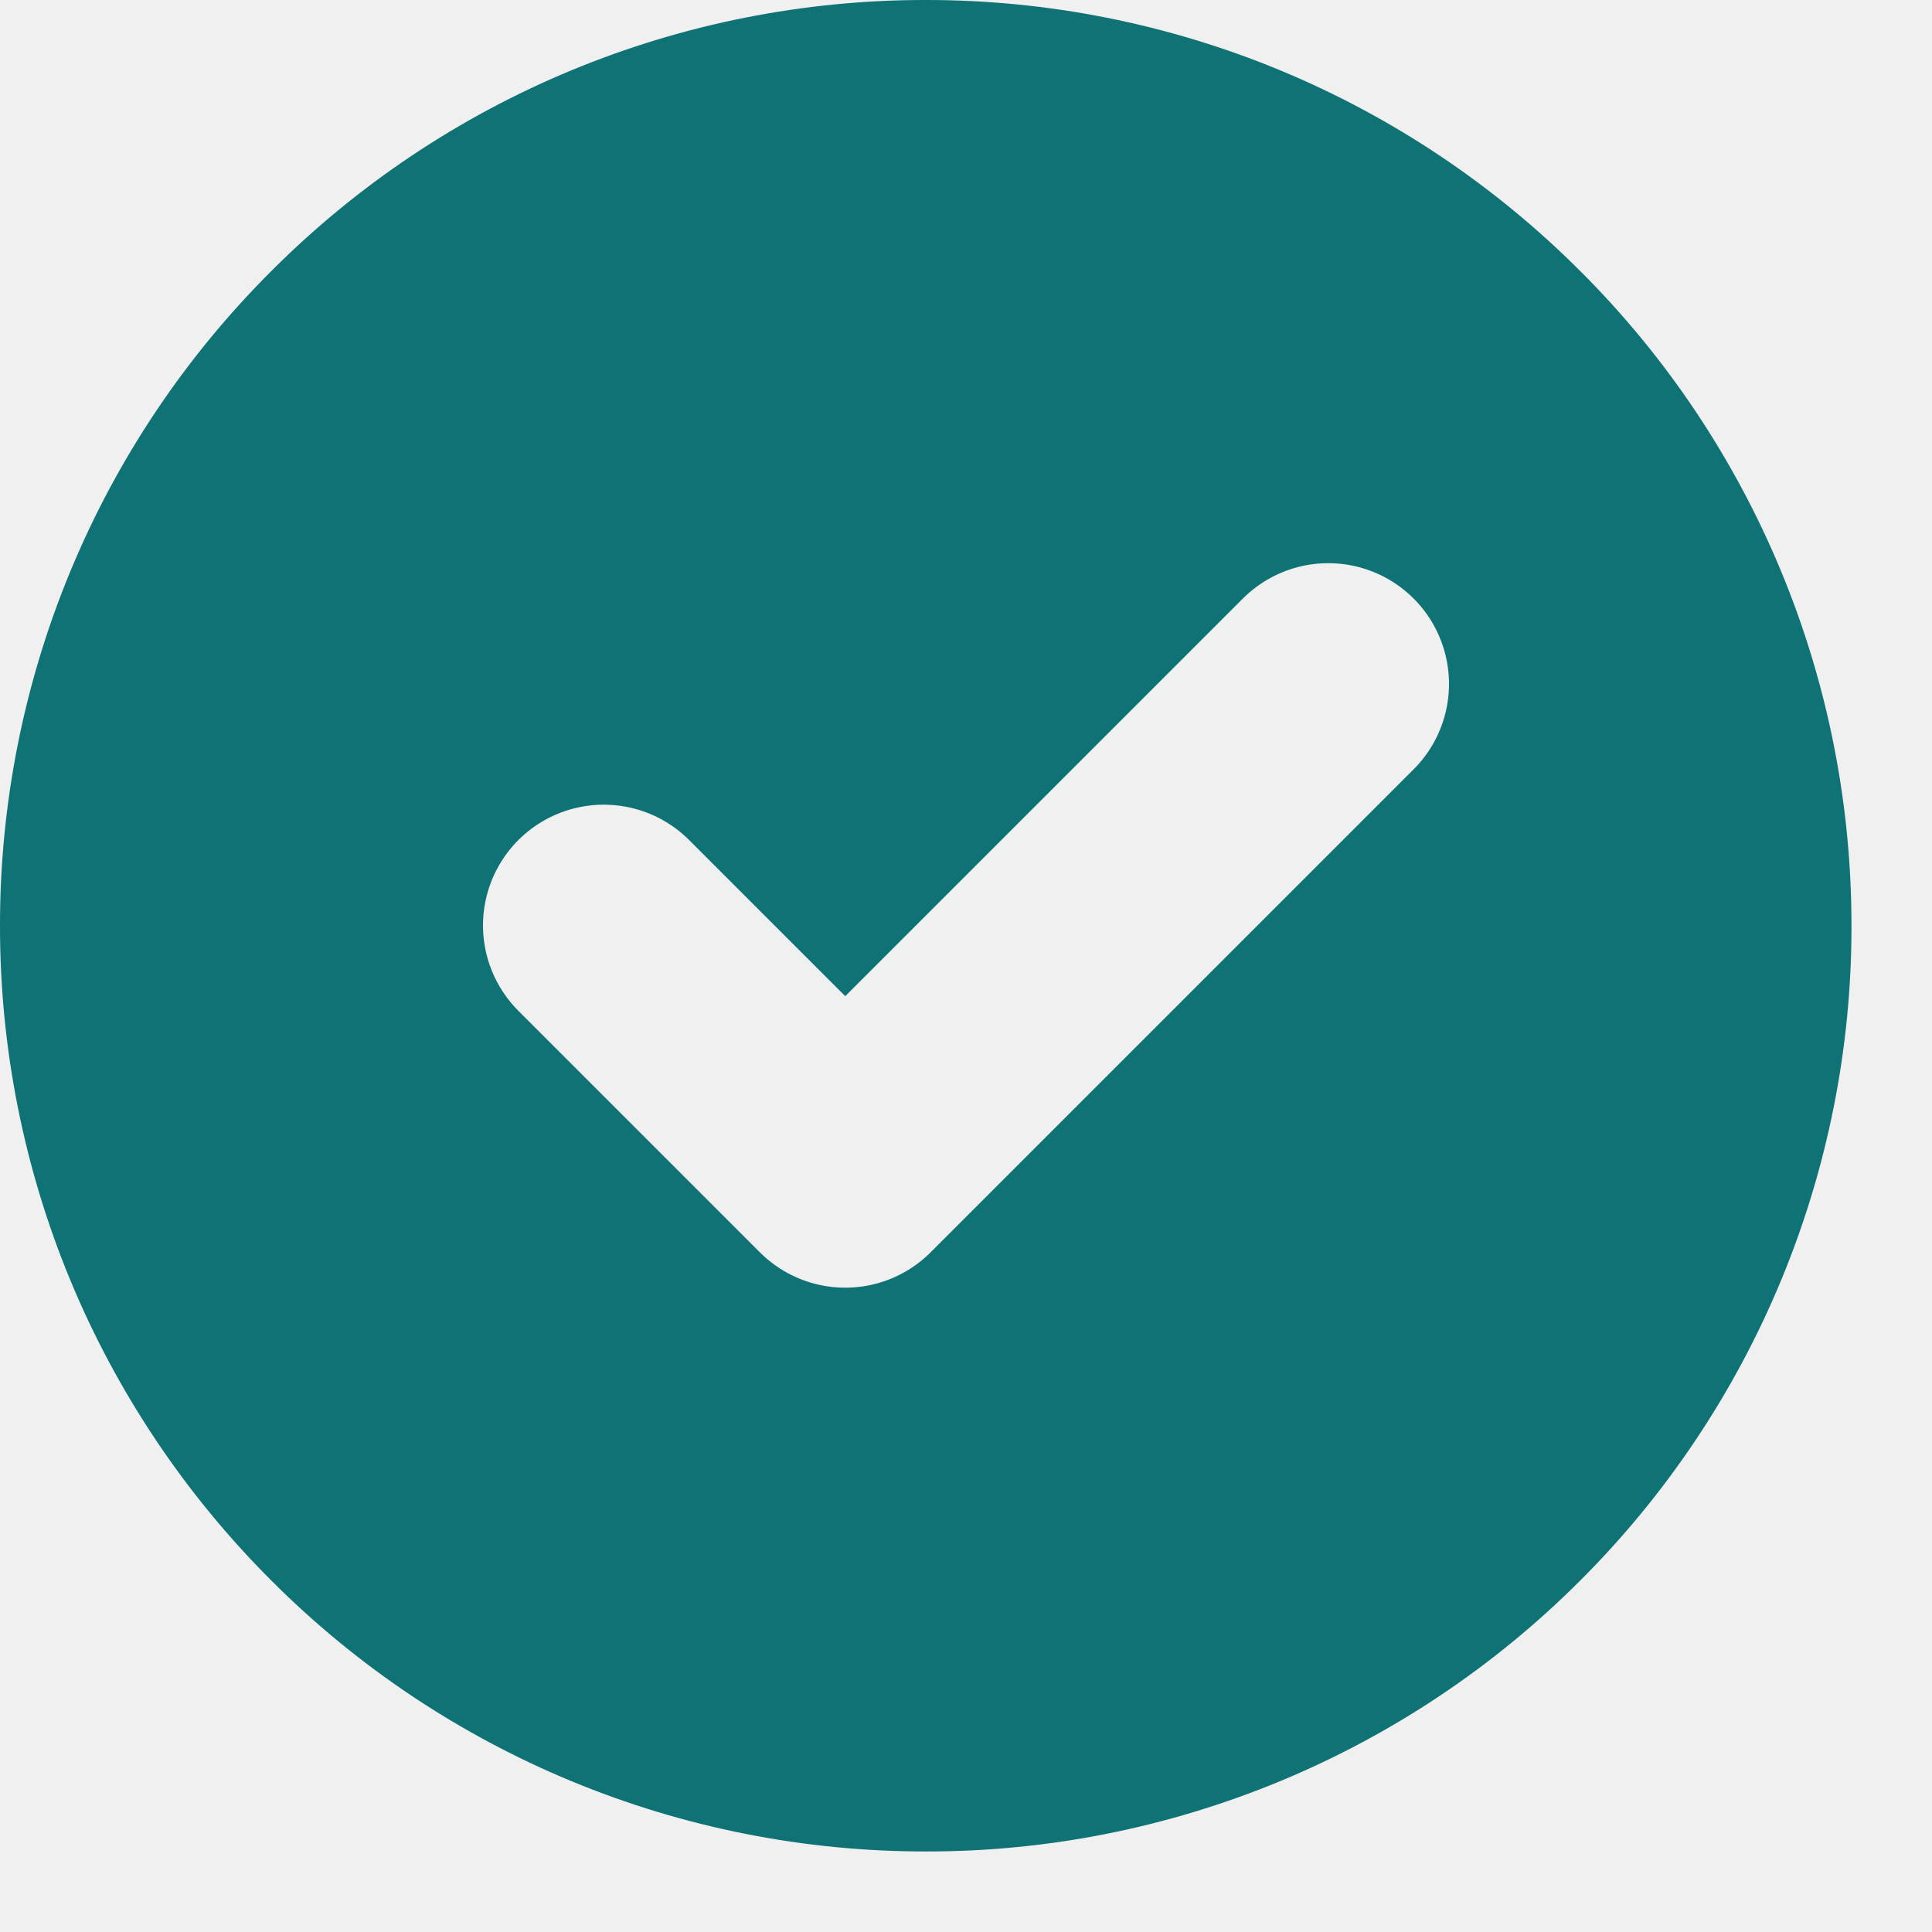
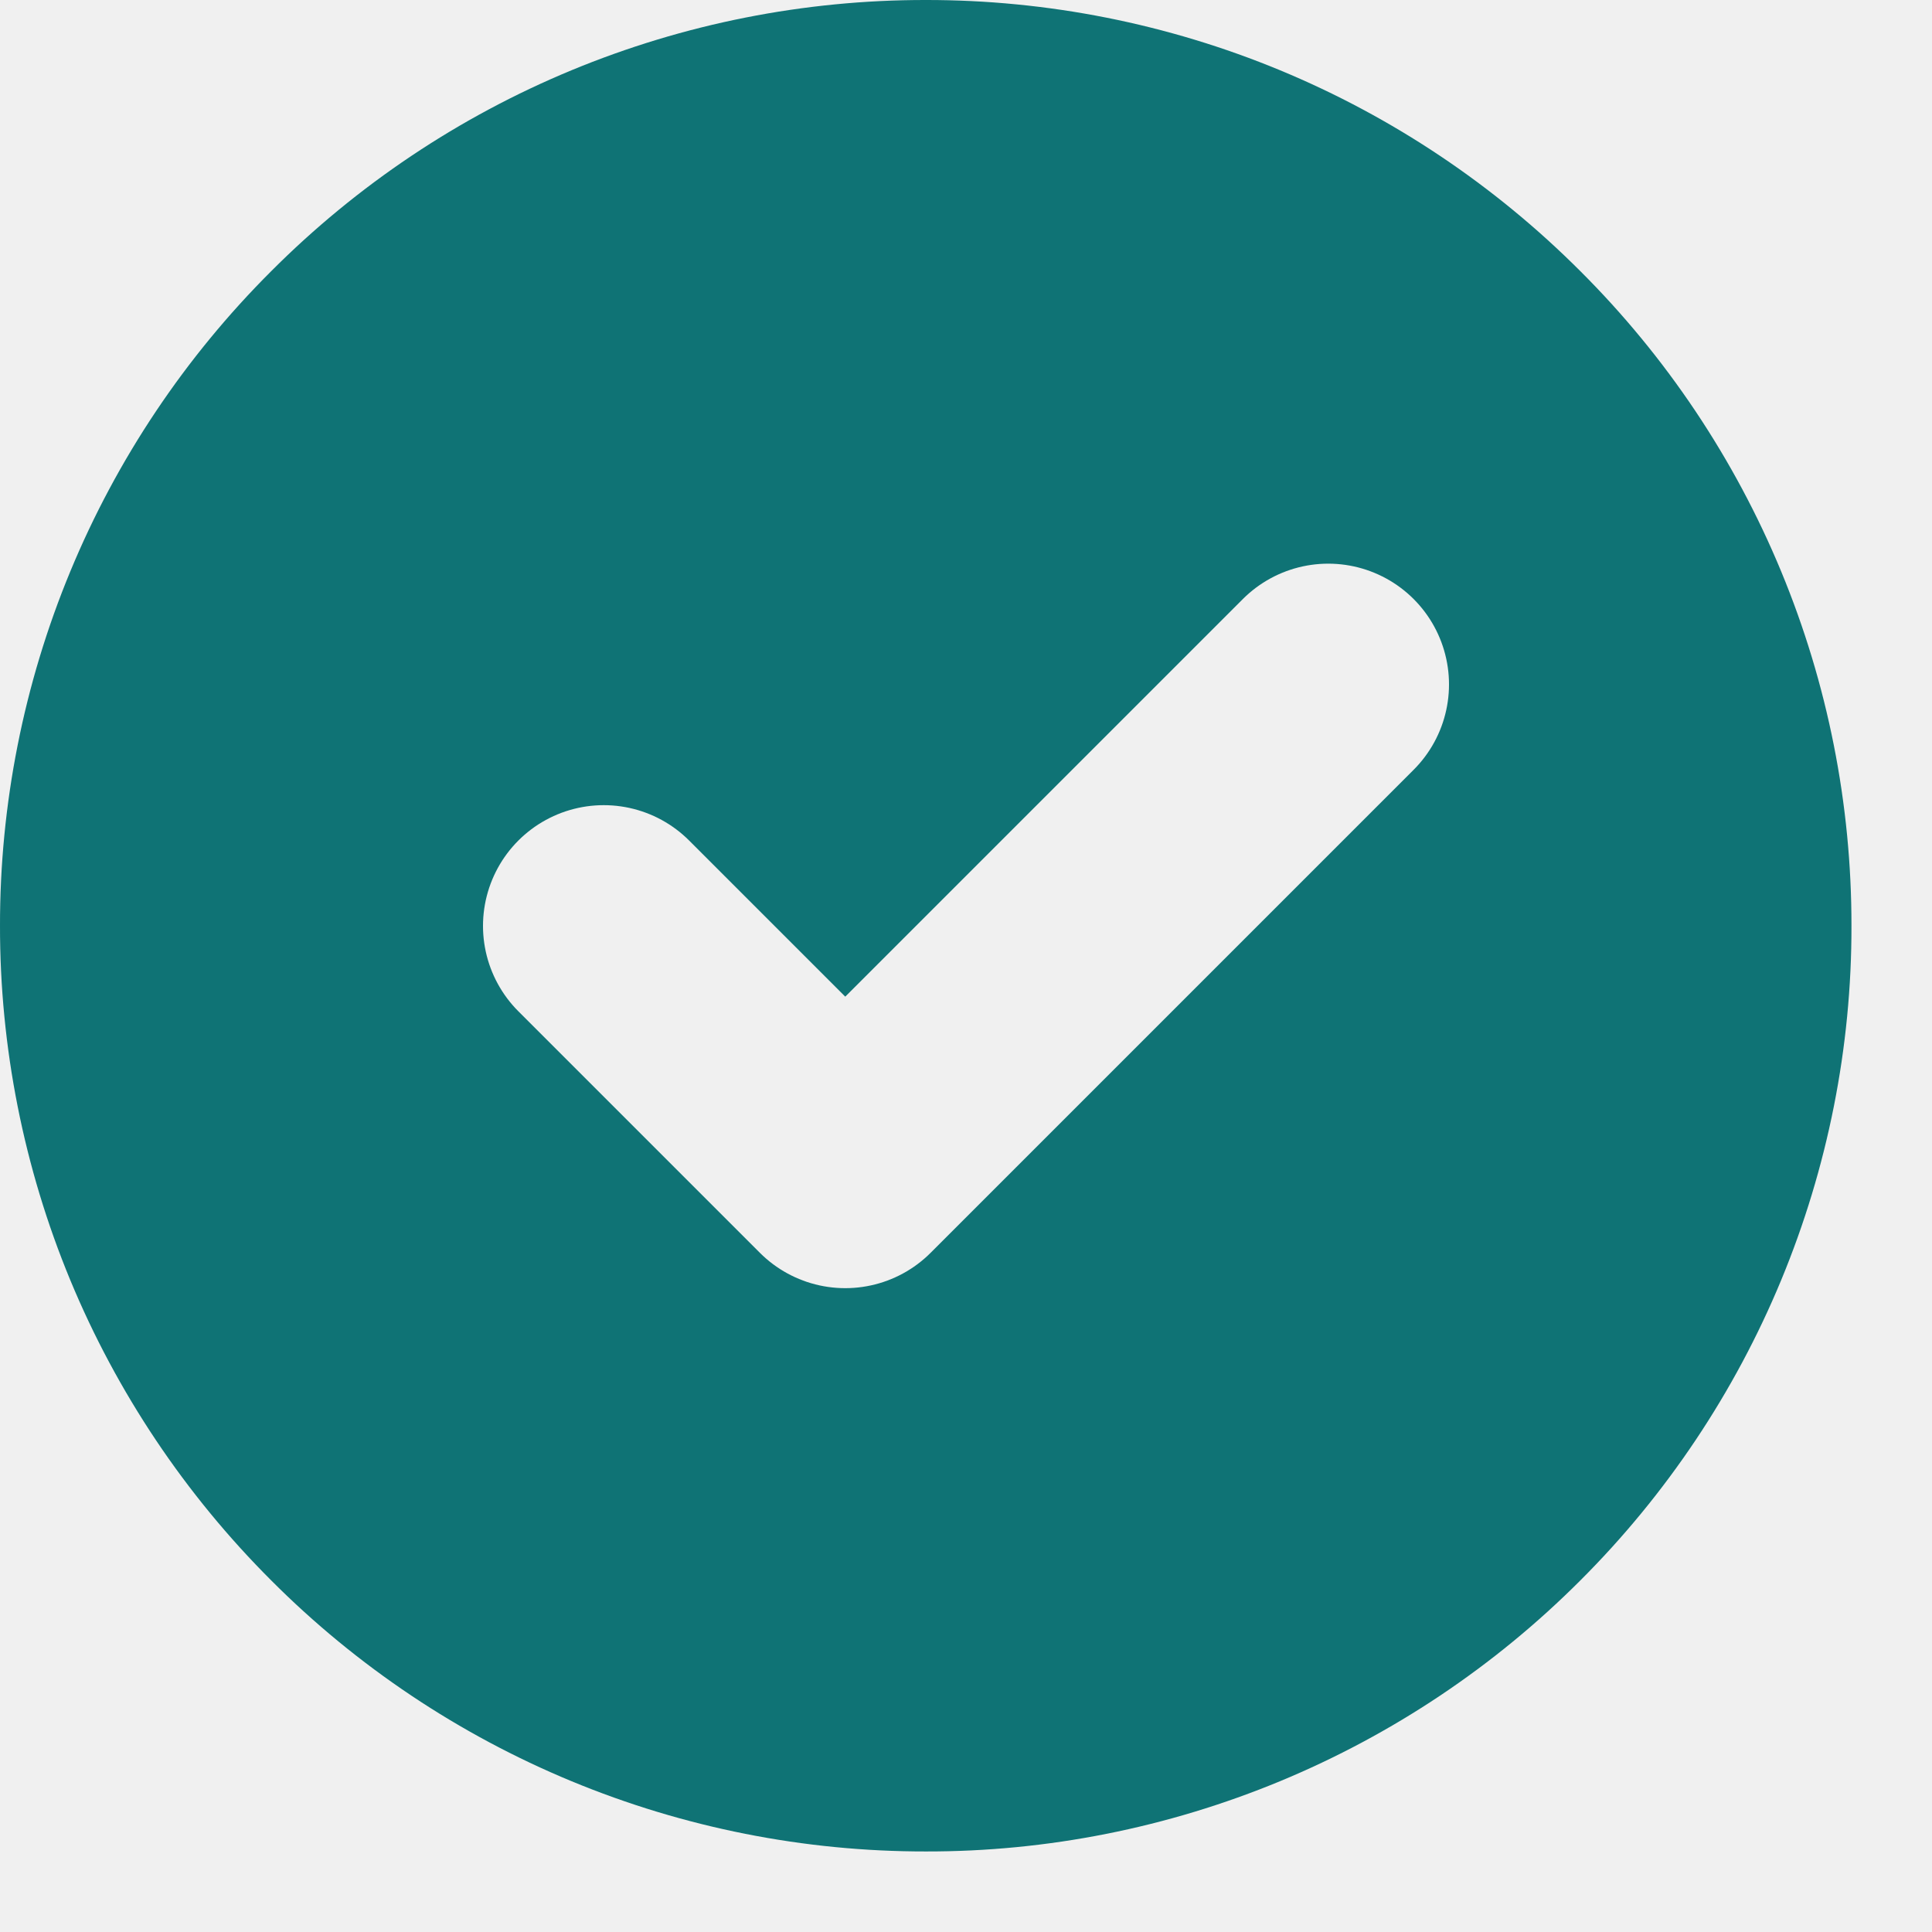
<svg xmlns="http://www.w3.org/2000/svg" width="16" height="16" viewBox="0 0 16 16" fill="none">
  <g id="Mask group">
-     <mask id="mask0_2600_38821" style="mask-type:luminance" maskUnits="userSpaceOnUse" x="0" y="0" width="16" height="16">
+     <mask id="mask0_3056_13273" style="mask-type:luminance" maskUnits="userSpaceOnUse" x="0" y="0" width="16" height="16">
      <g id="Group">
        <g id="Group_2">
          <path id="Vector" d="M7.667 14.333C8.542 14.335 9.41 14.162 10.219 13.827C11.027 13.492 11.762 13.001 12.381 12.381C13.001 11.762 13.492 11.027 13.827 10.219C14.162 9.41 14.335 8.542 14.333 7.667C14.334 6.791 14.162 5.924 13.827 5.115C13.492 4.306 13.001 3.571 12.381 2.953C11.762 2.333 11.027 1.841 10.219 1.506C9.41 1.171 8.542 0.999 7.667 1C6.791 0.999 5.924 1.171 5.115 1.506C4.306 1.841 3.571 2.333 2.953 2.953C2.333 3.571 1.841 4.306 1.506 5.115C1.171 5.924 0.999 6.791 1 7.667C0.999 8.542 1.171 9.41 1.506 10.219C1.841 11.027 2.333 11.762 2.953 12.381C3.571 13.001 4.306 13.492 5.115 13.827C5.924 14.162 6.791 14.334 7.667 14.333Z" fill="white" stroke="white" stroke-width="2" stroke-linejoin="round" />
-           <path id="Vector_2" d="M5 7.664L7 9.664L11 5.664" stroke="black" stroke-width="2" stroke-linecap="round" stroke-linejoin="round" />
+           <path id="Vector_2" d="M5 7.668L7 9.668L11 5.668" stroke="black" stroke-width="2" stroke-linecap="round" stroke-linejoin="round" />
        </g>
      </g>
    </mask>
-     <g mask="url(#mask0_2600_38821)">
-       <path id="Vector_3" d="M-0.332 -0.336H15.668V15.664H-0.332V-0.336Z" fill="#0F7375" />
+     <g mask="url(#mask0_3056_13273)">
+       <path id="Vector_3" d="M-0.334 -0.332H15.666V15.668H-0.334V-0.332Z" fill="#0F7375" />
    </g>
  </g>
</svg>
